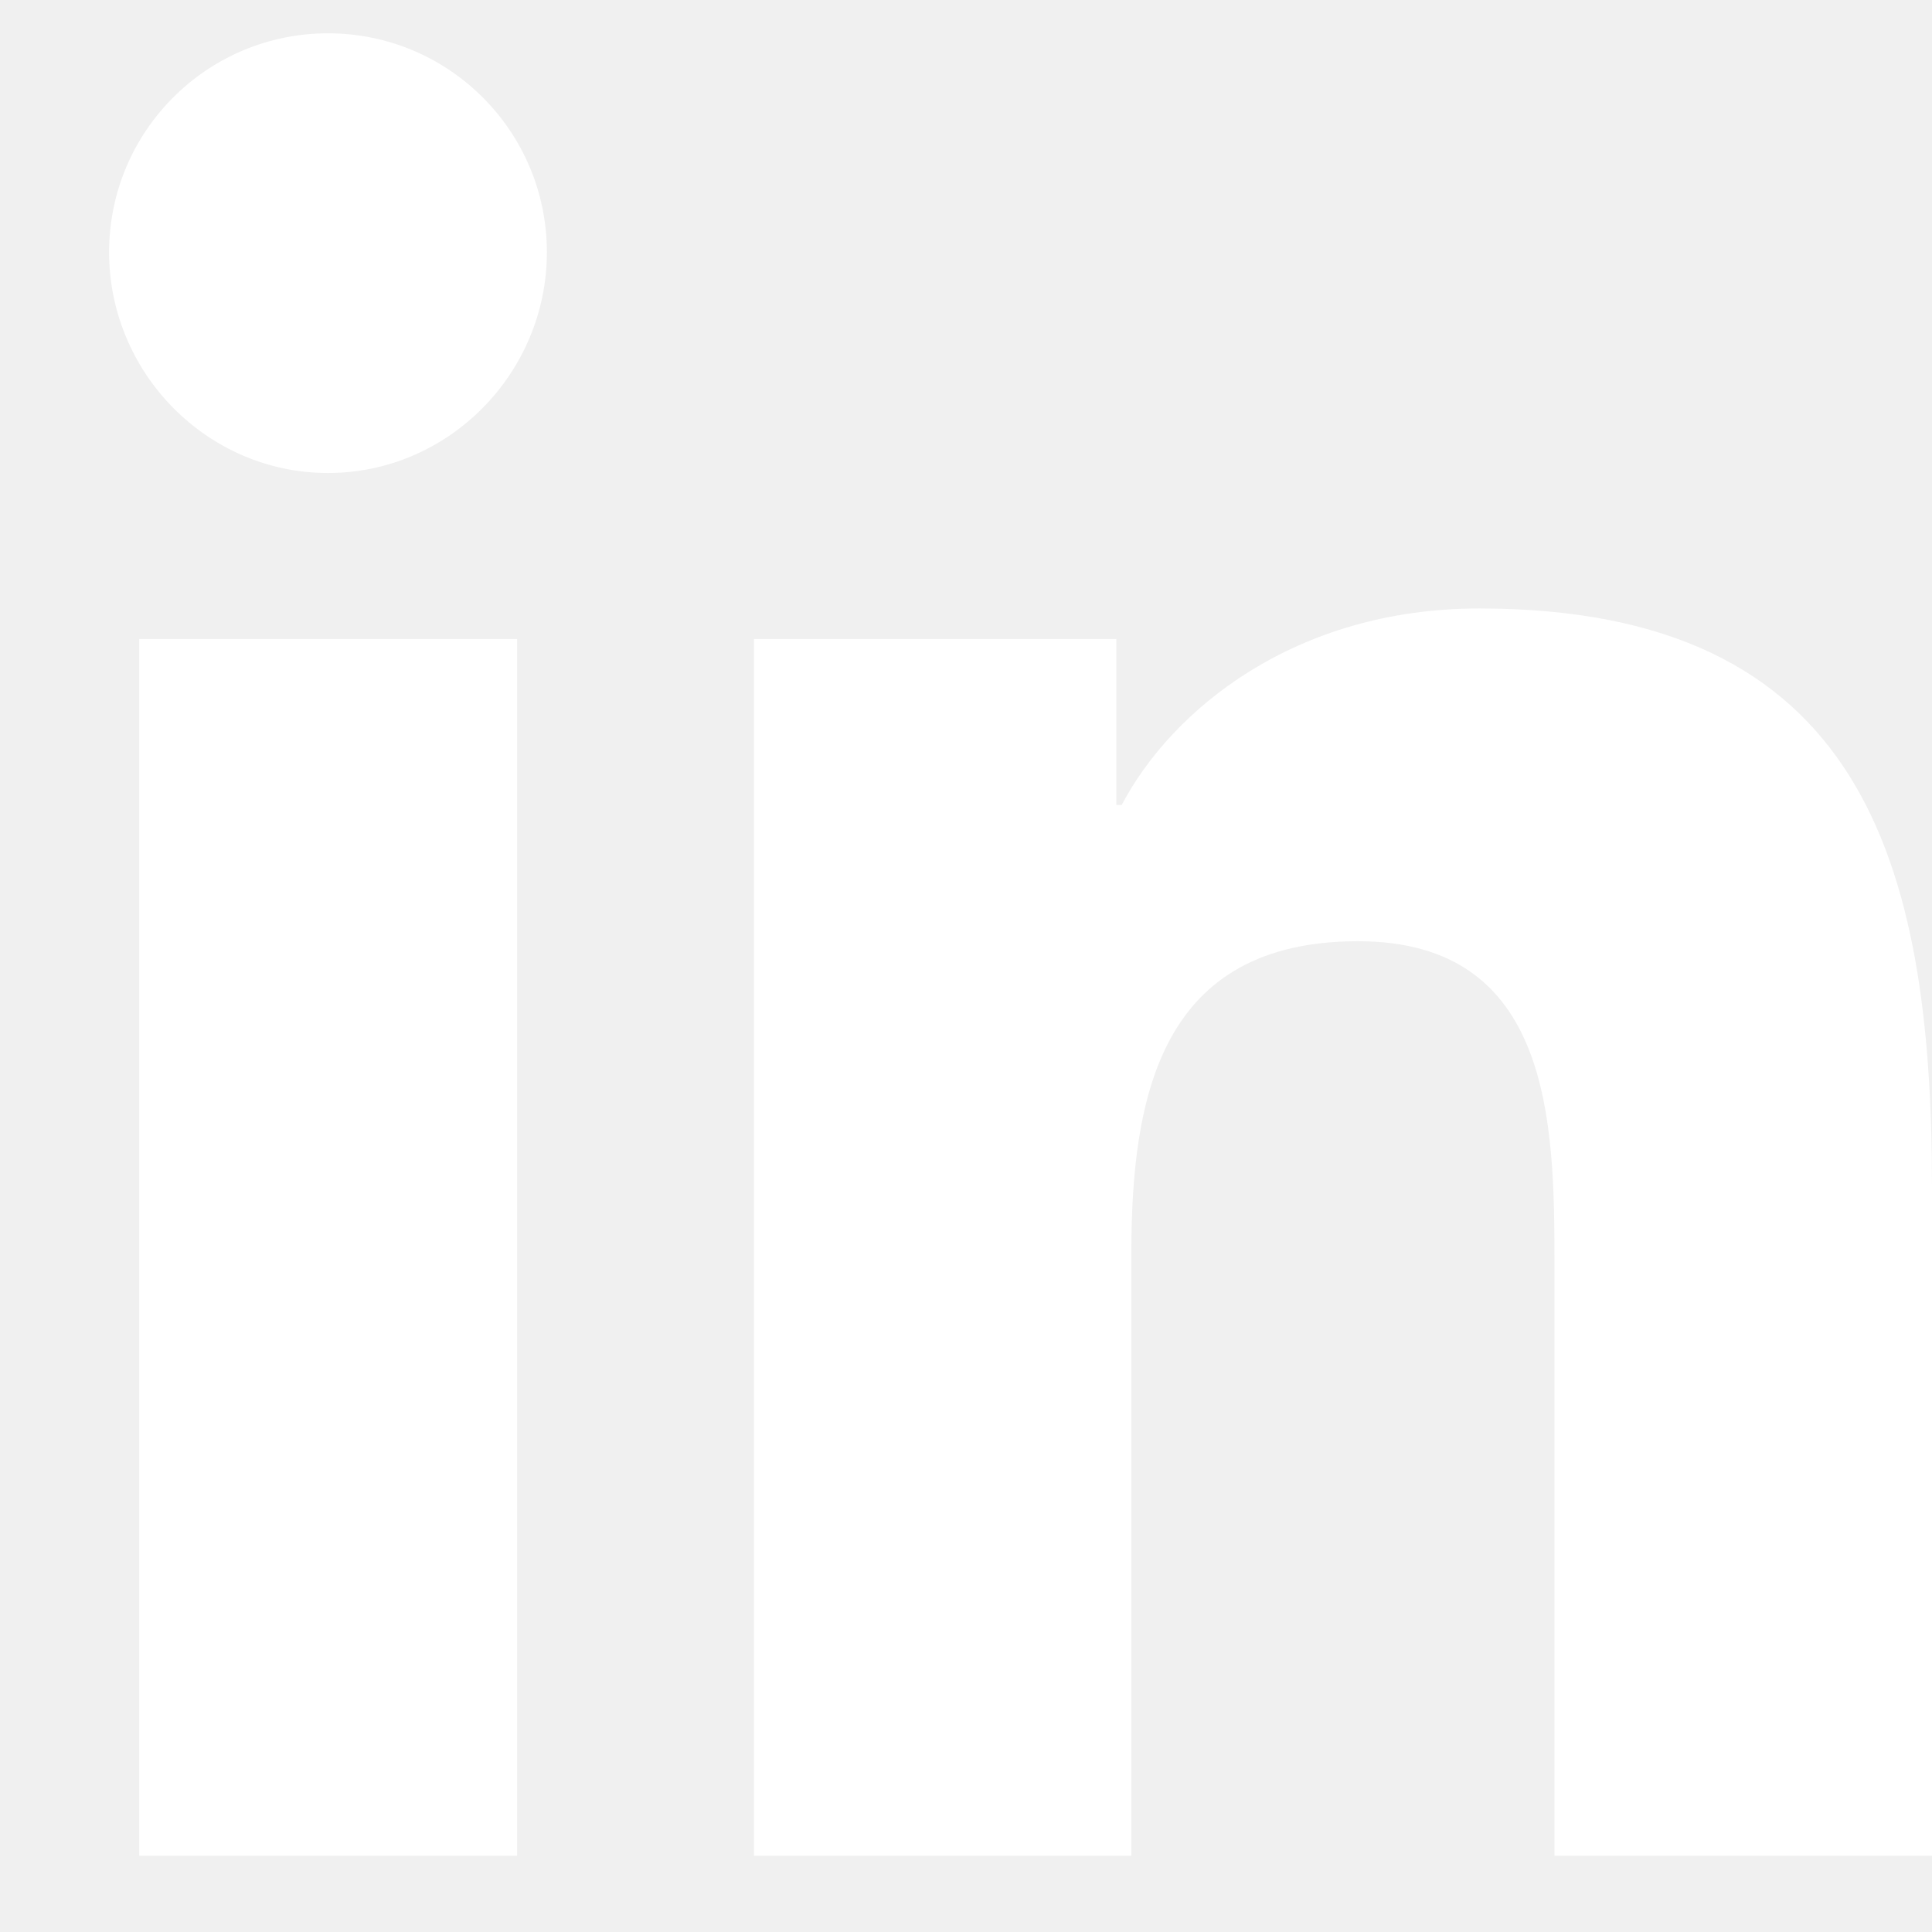
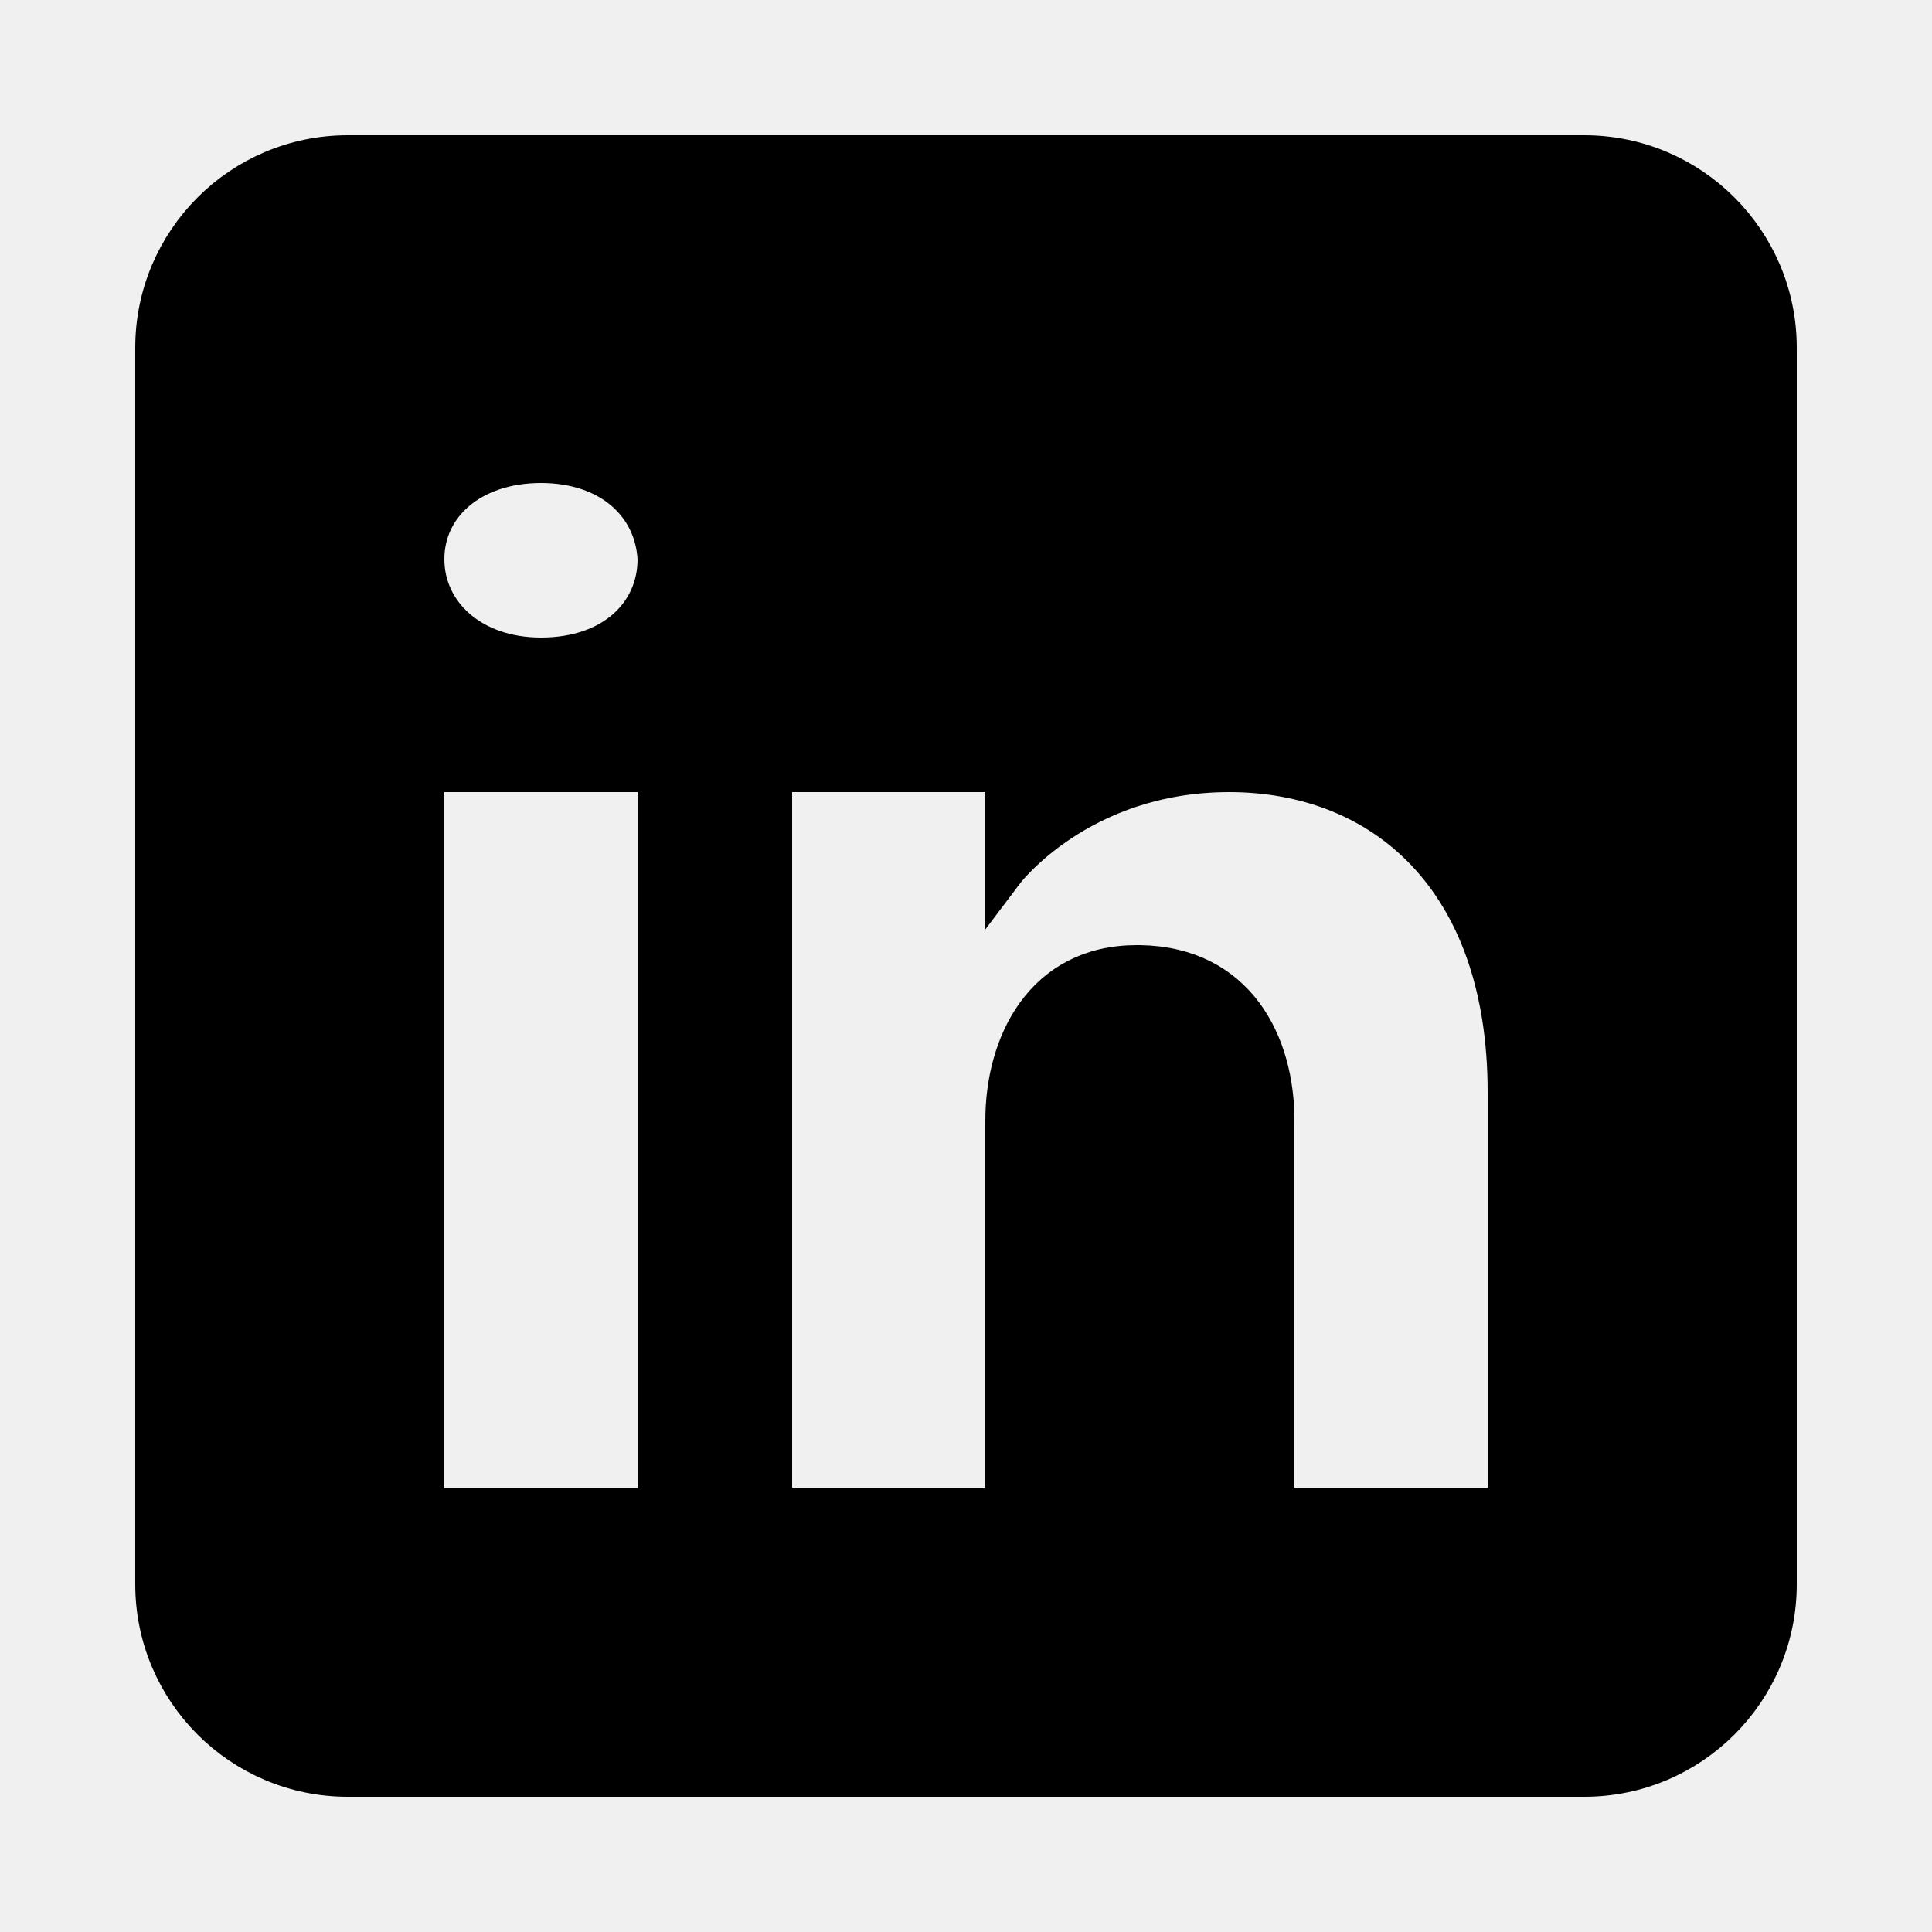
- <svg xmlns="http://www.w3.org/2000/svg" width="17" height="17" viewBox="0 0 17 17" fill="none">
-   <path fill-rule="evenodd" clip-rule="evenodd" d="M2.886 4.162C1.823 4.162 0.96 3.282 0.96 2.219C0.96 1.155 1.823 0.293 2.886 0.293C3.949 0.293 4.812 1.155 4.812 2.219C4.812 3.282 3.949 4.162 2.886 4.162ZM4.55 16.329H1.225V5.623H4.55V16.329ZM13.678 16.329H16.997H17V10.448C17 7.57 16.381 5.354 13.016 5.354C11.398 5.354 10.313 6.242 9.87 7.083H9.823V5.623H6.634V16.329H9.955V11.028C9.955 9.632 10.22 8.282 11.949 8.282C13.653 8.282 13.678 9.875 13.678 11.117V16.329Z" fill="white" />
+ <svg xmlns="http://www.w3.org/2000/svg" viewBox="0,0,256,256" width="50px" height="50px">
+   <g fill="currentColor" fill-rule="nonzero" stroke="none" stroke-width="1" stroke-linecap="butt" stroke-linejoin="miter" stroke-miterlimit="10" stroke-dasharray="" stroke-dashoffset="0" font-family="none" font-weight="none" font-size="none" text-anchor="none" style="mix-blend-mode: normal">
+     <g transform="scale(5.12,5.12)">
+       <path class="styled-stroke" stroke="currentColor" d="M41,4h-32c-2.76,0 -5,2.24 -5,5v32c0,2.76 2.24,5 5,5h32c2.76,0 5,-2.24 5,-5v-32c0,-2.76 -2.24,-5 -5,-5zM17,20v19h-6v-19zM11,14.47c0,-1.4 1.2,-2.47 3,-2.47c1.8,0 2.93,1.07 3,2.47c0,1.4 -1.12,2.53 -3,2.53c-1.8,0 -3,-1.13 -3,-2.53zM39,39h-6c0,0 0,-9.26 0,-10c0,-2 -1,-4 -3.5,-4.04h-0.08c-2.42,0 -3.42,2.06 -3.42,4.04c0,0.91 0,10 0,10h-6v-19h6v2.56c0,0 1.93,-2.56 5.81,-2.56c3.97,0 7.19,2.73 7.19,8.26z" />
+     </g>
+   </g>
</svg>
